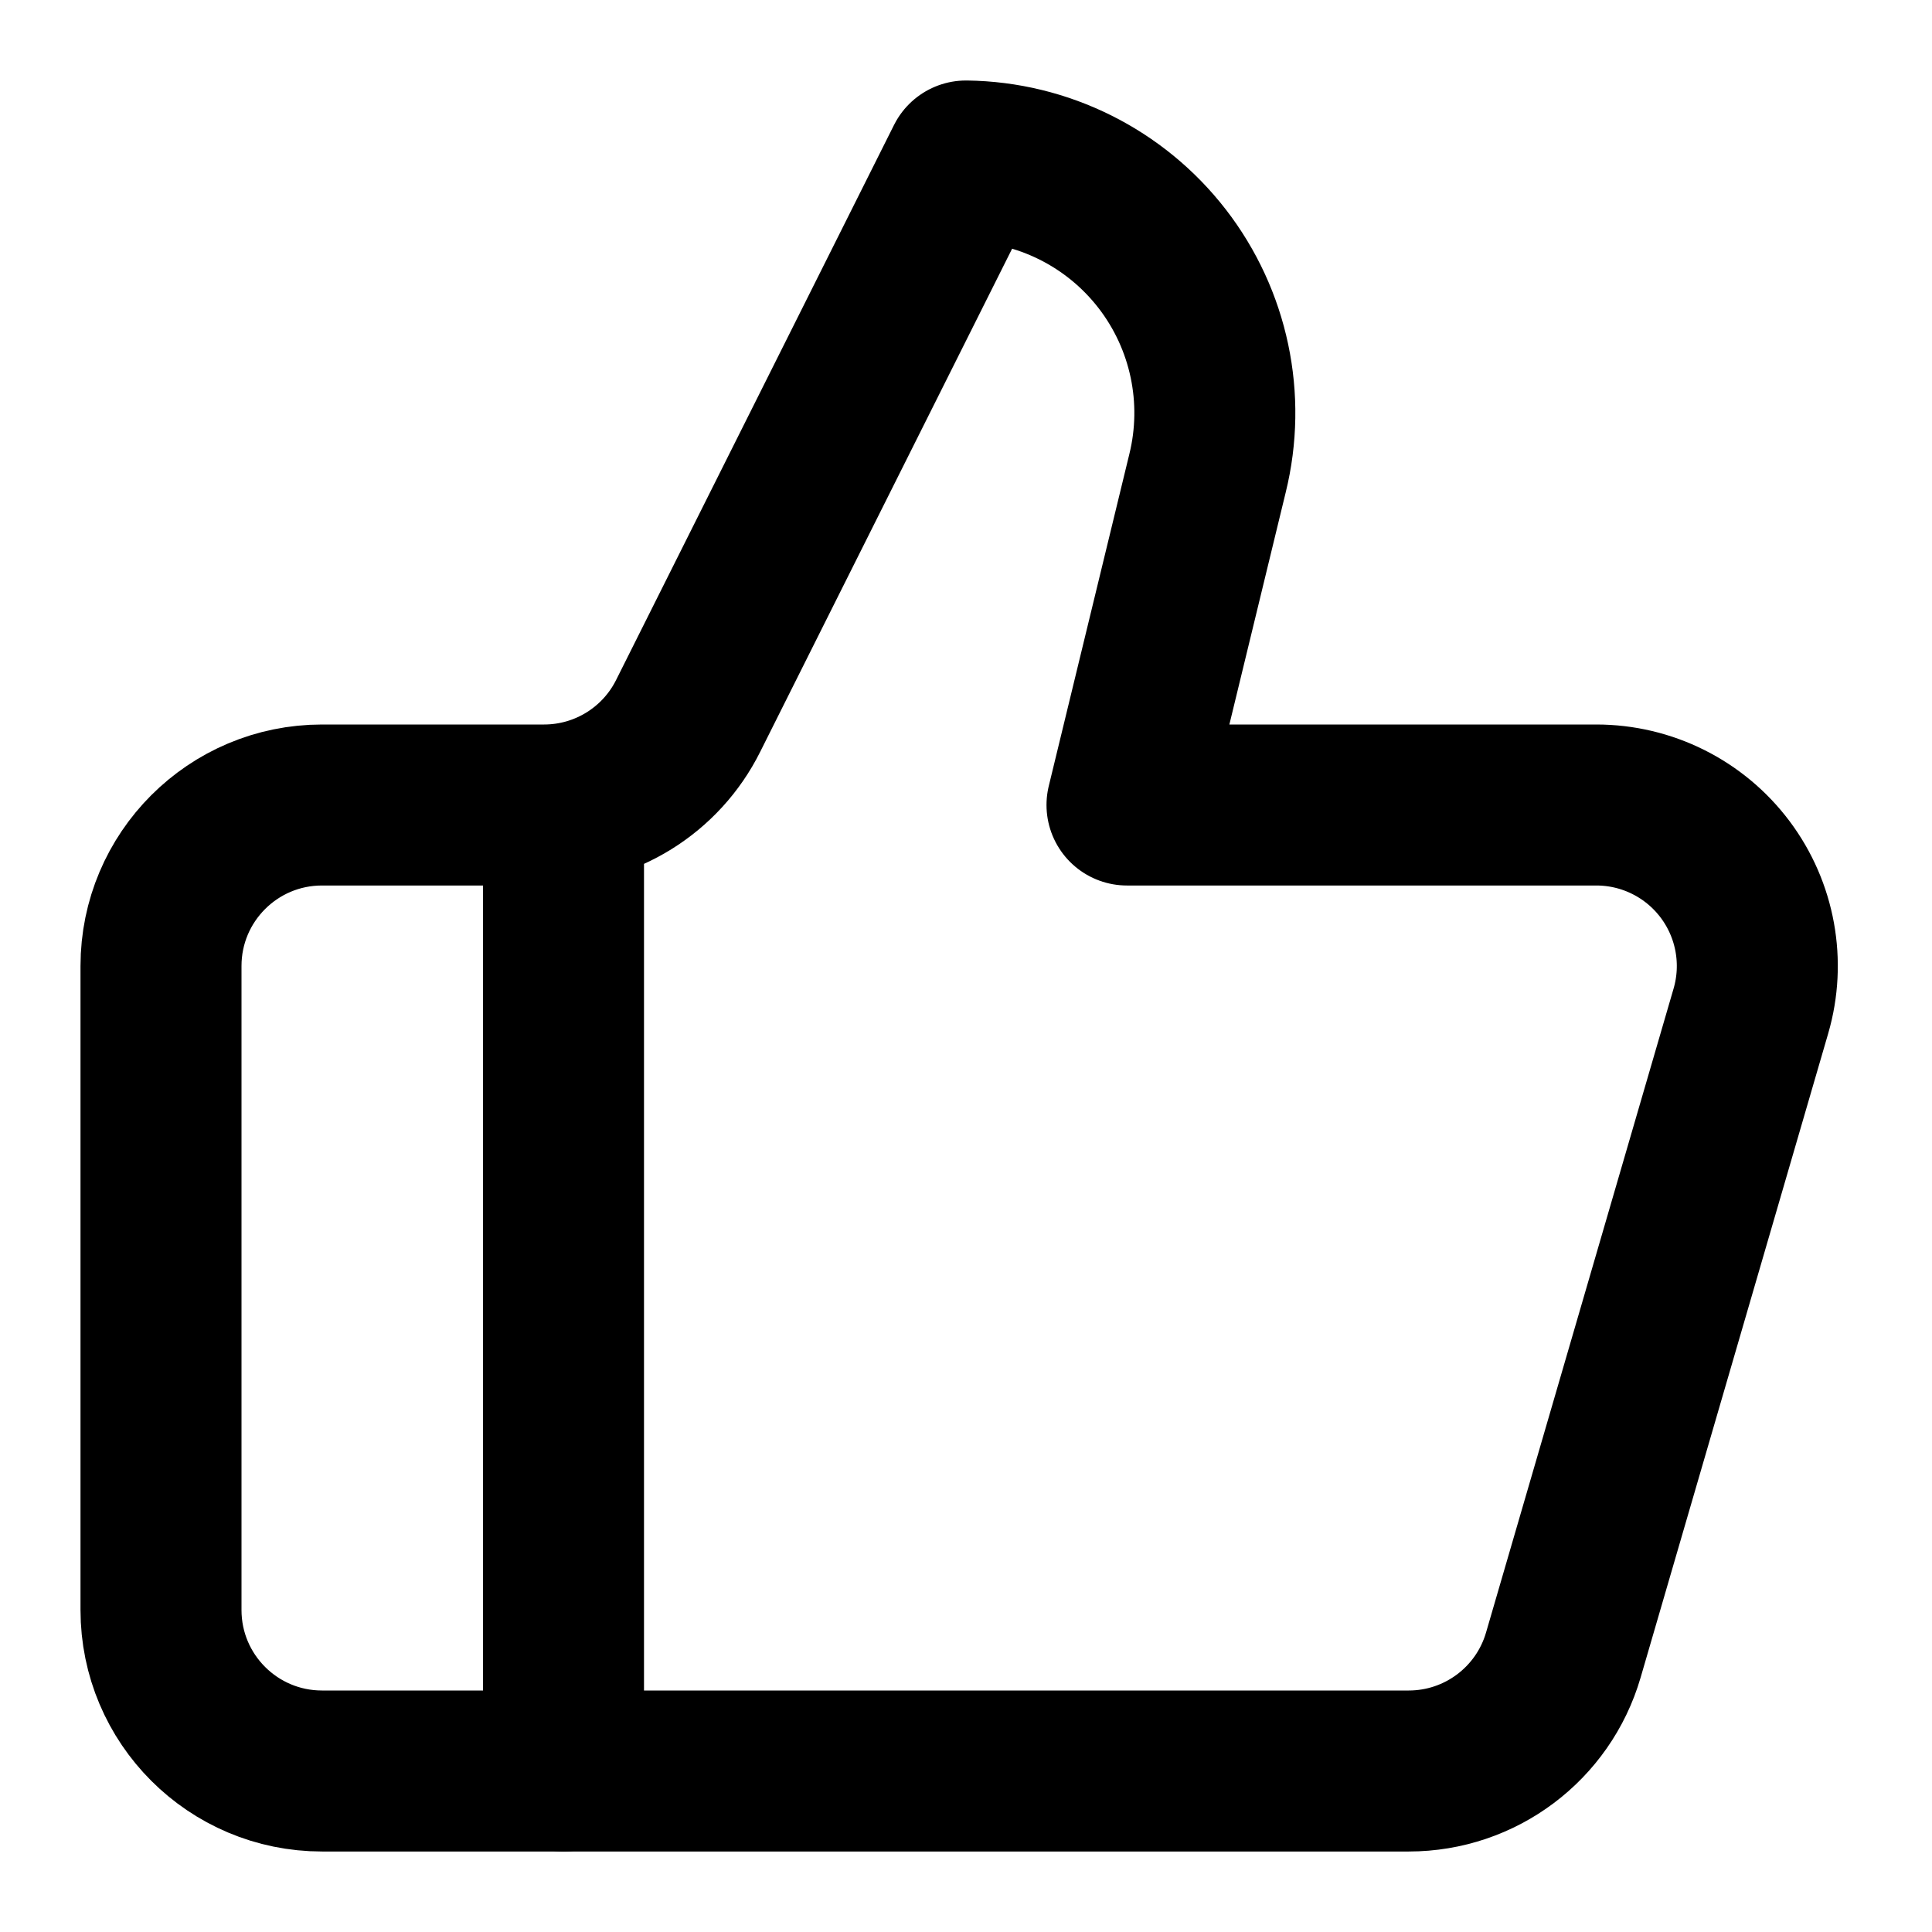
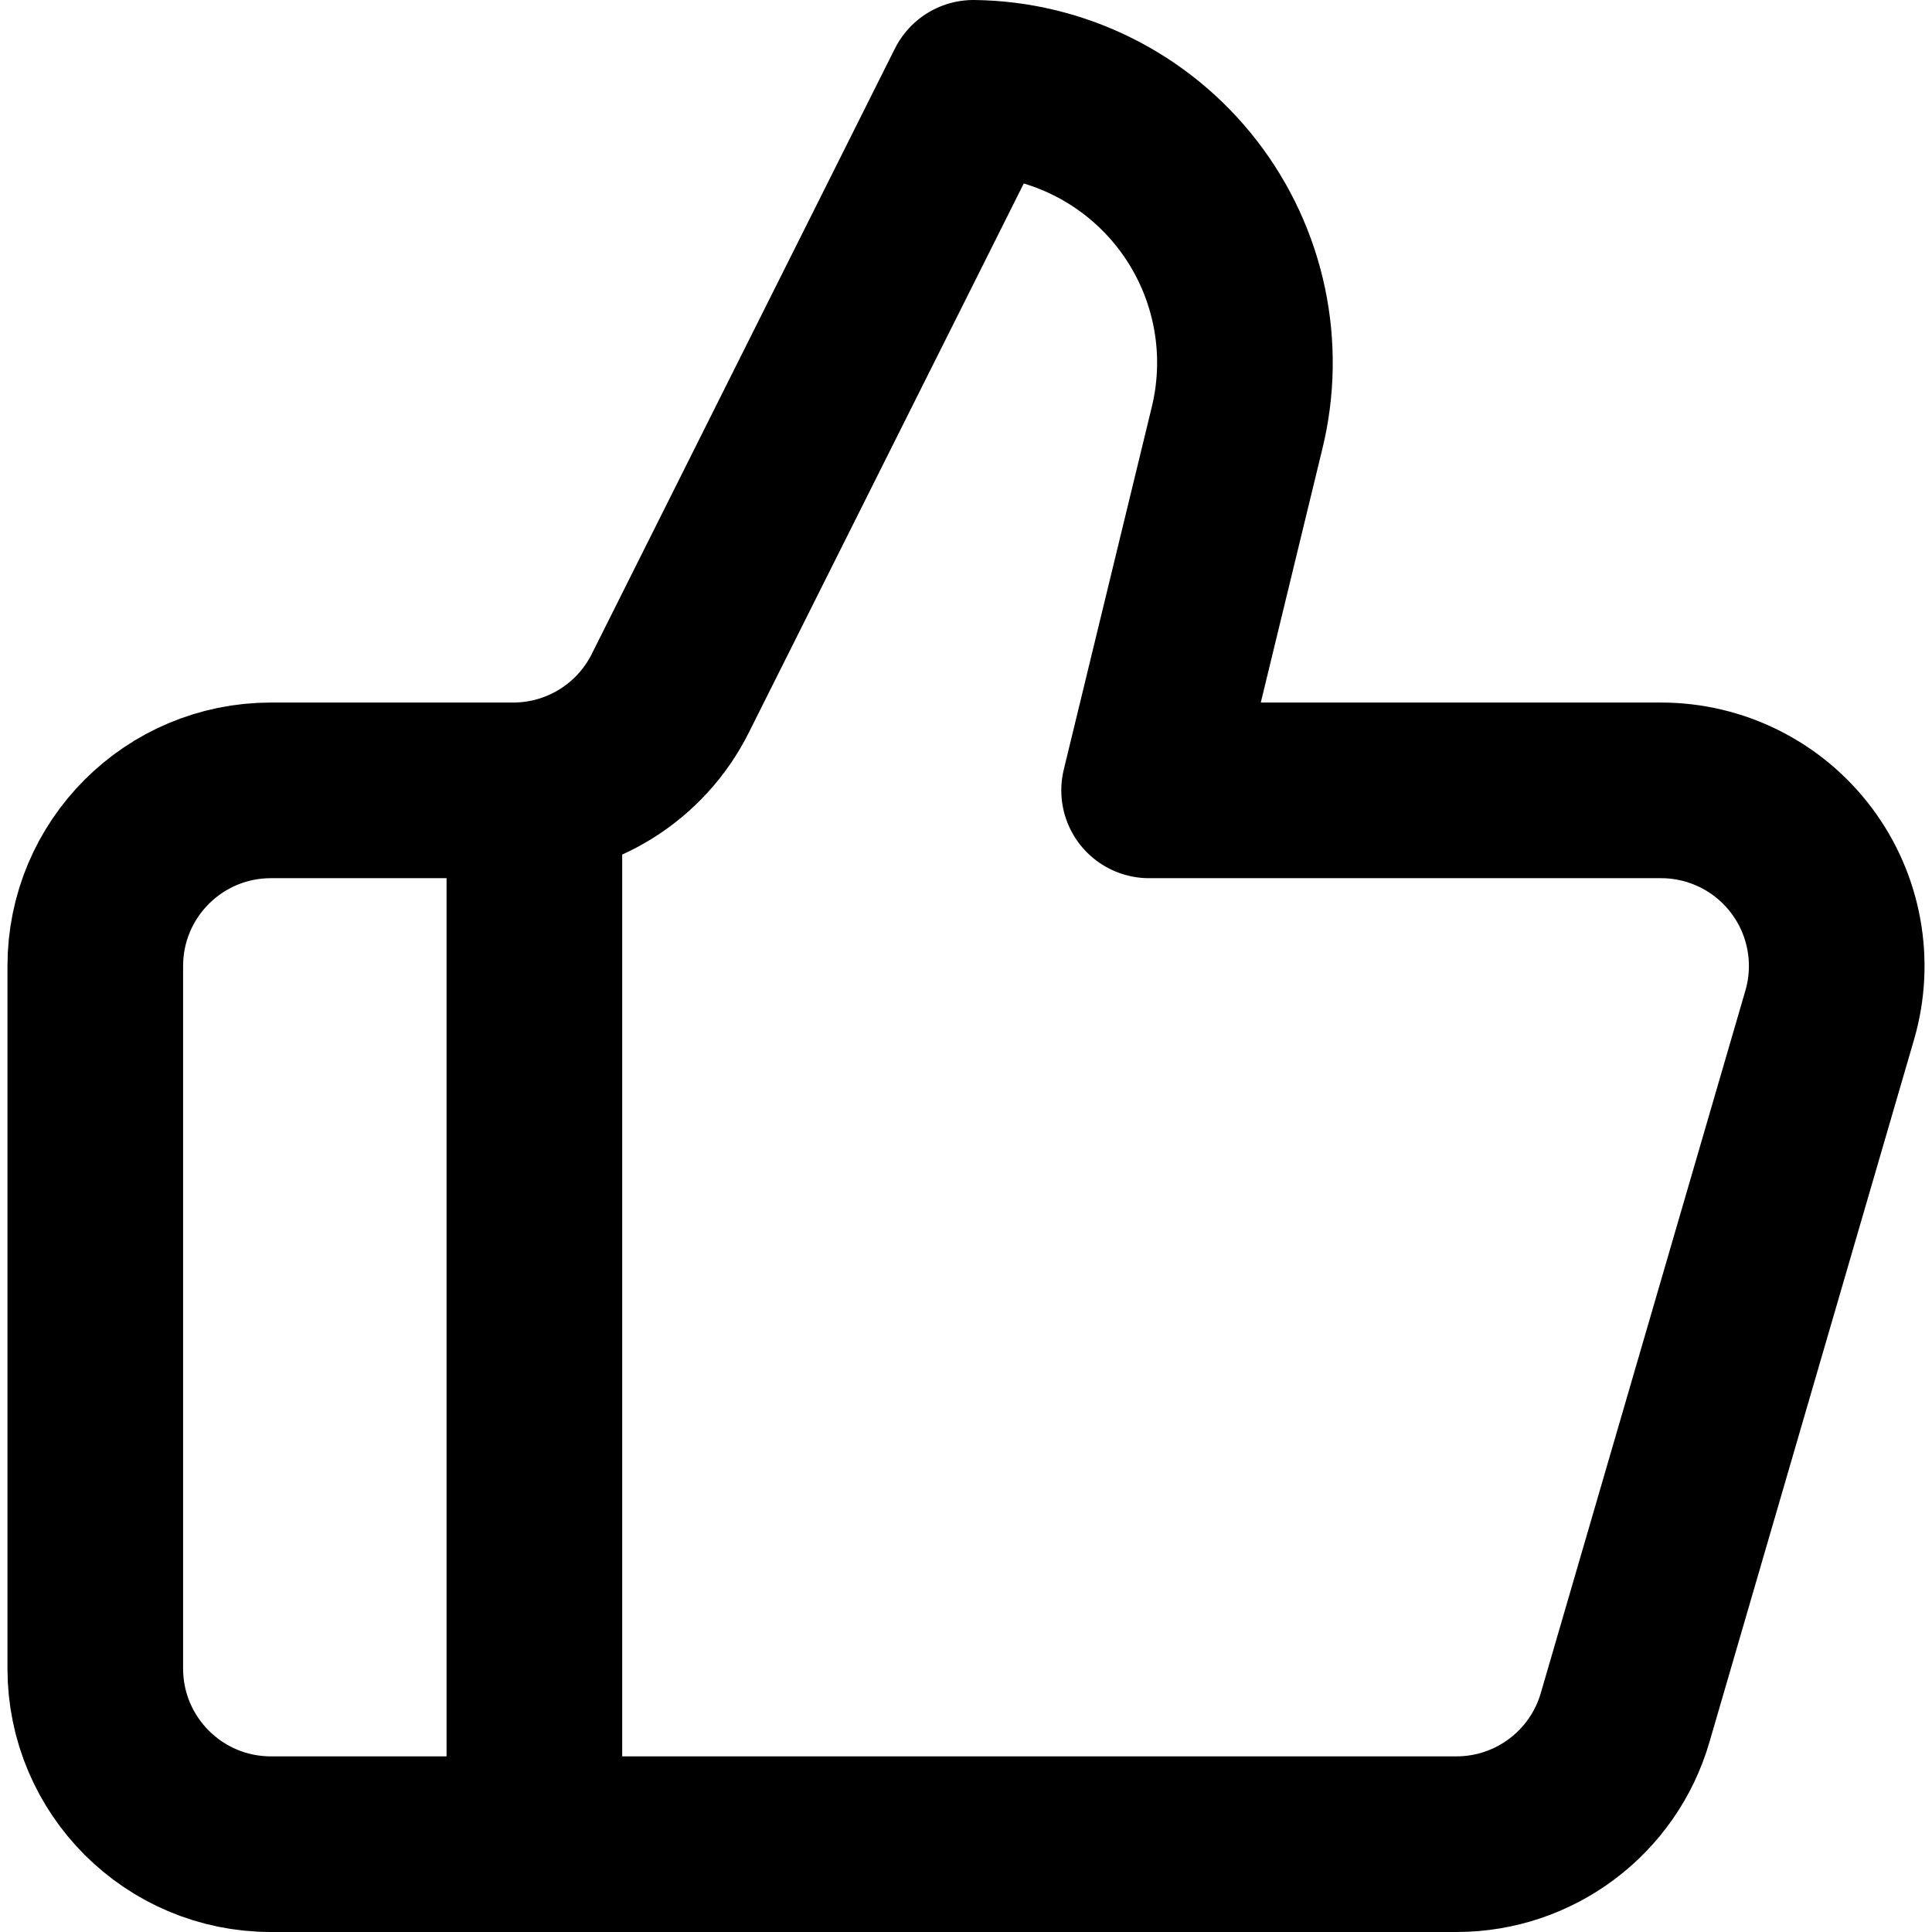
- <svg xmlns="http://www.w3.org/2000/svg" width="24" height="24" viewBox="0 0 24 24" fill="none" stroke="currentColor" stroke-width="2" stroke-linecap="round" stroke-linejoin="round" class="lucide lucide-thumbs-up h-3.5 w-3.5" aria-hidden="true">
+ <svg xmlns="http://www.w3.org/2000/svg" width="24" height="24" viewBox="1 1 21.83 22" fill="none" stroke="currentColor" stroke-width="2" stroke-linecap="round" stroke-linejoin="round" class="lucide lucide-thumbs-up h-3.5 w-3.5" aria-hidden="true">
  <path d="M15 5.88 14 10h5.83a2 2 0 0 1 1.92 2.56l-2.33 8A2 2 0 0 1 17.5 22H4a2 2 0 0 1-2-2v-8a2 2 0 0 1 2-2h2.76a2 2 0 0 0 1.79-1.11L12 2a3.13 3.13 0 0 1 3 3.88Z" />
  <path d="M7 10v12" />
</svg>
